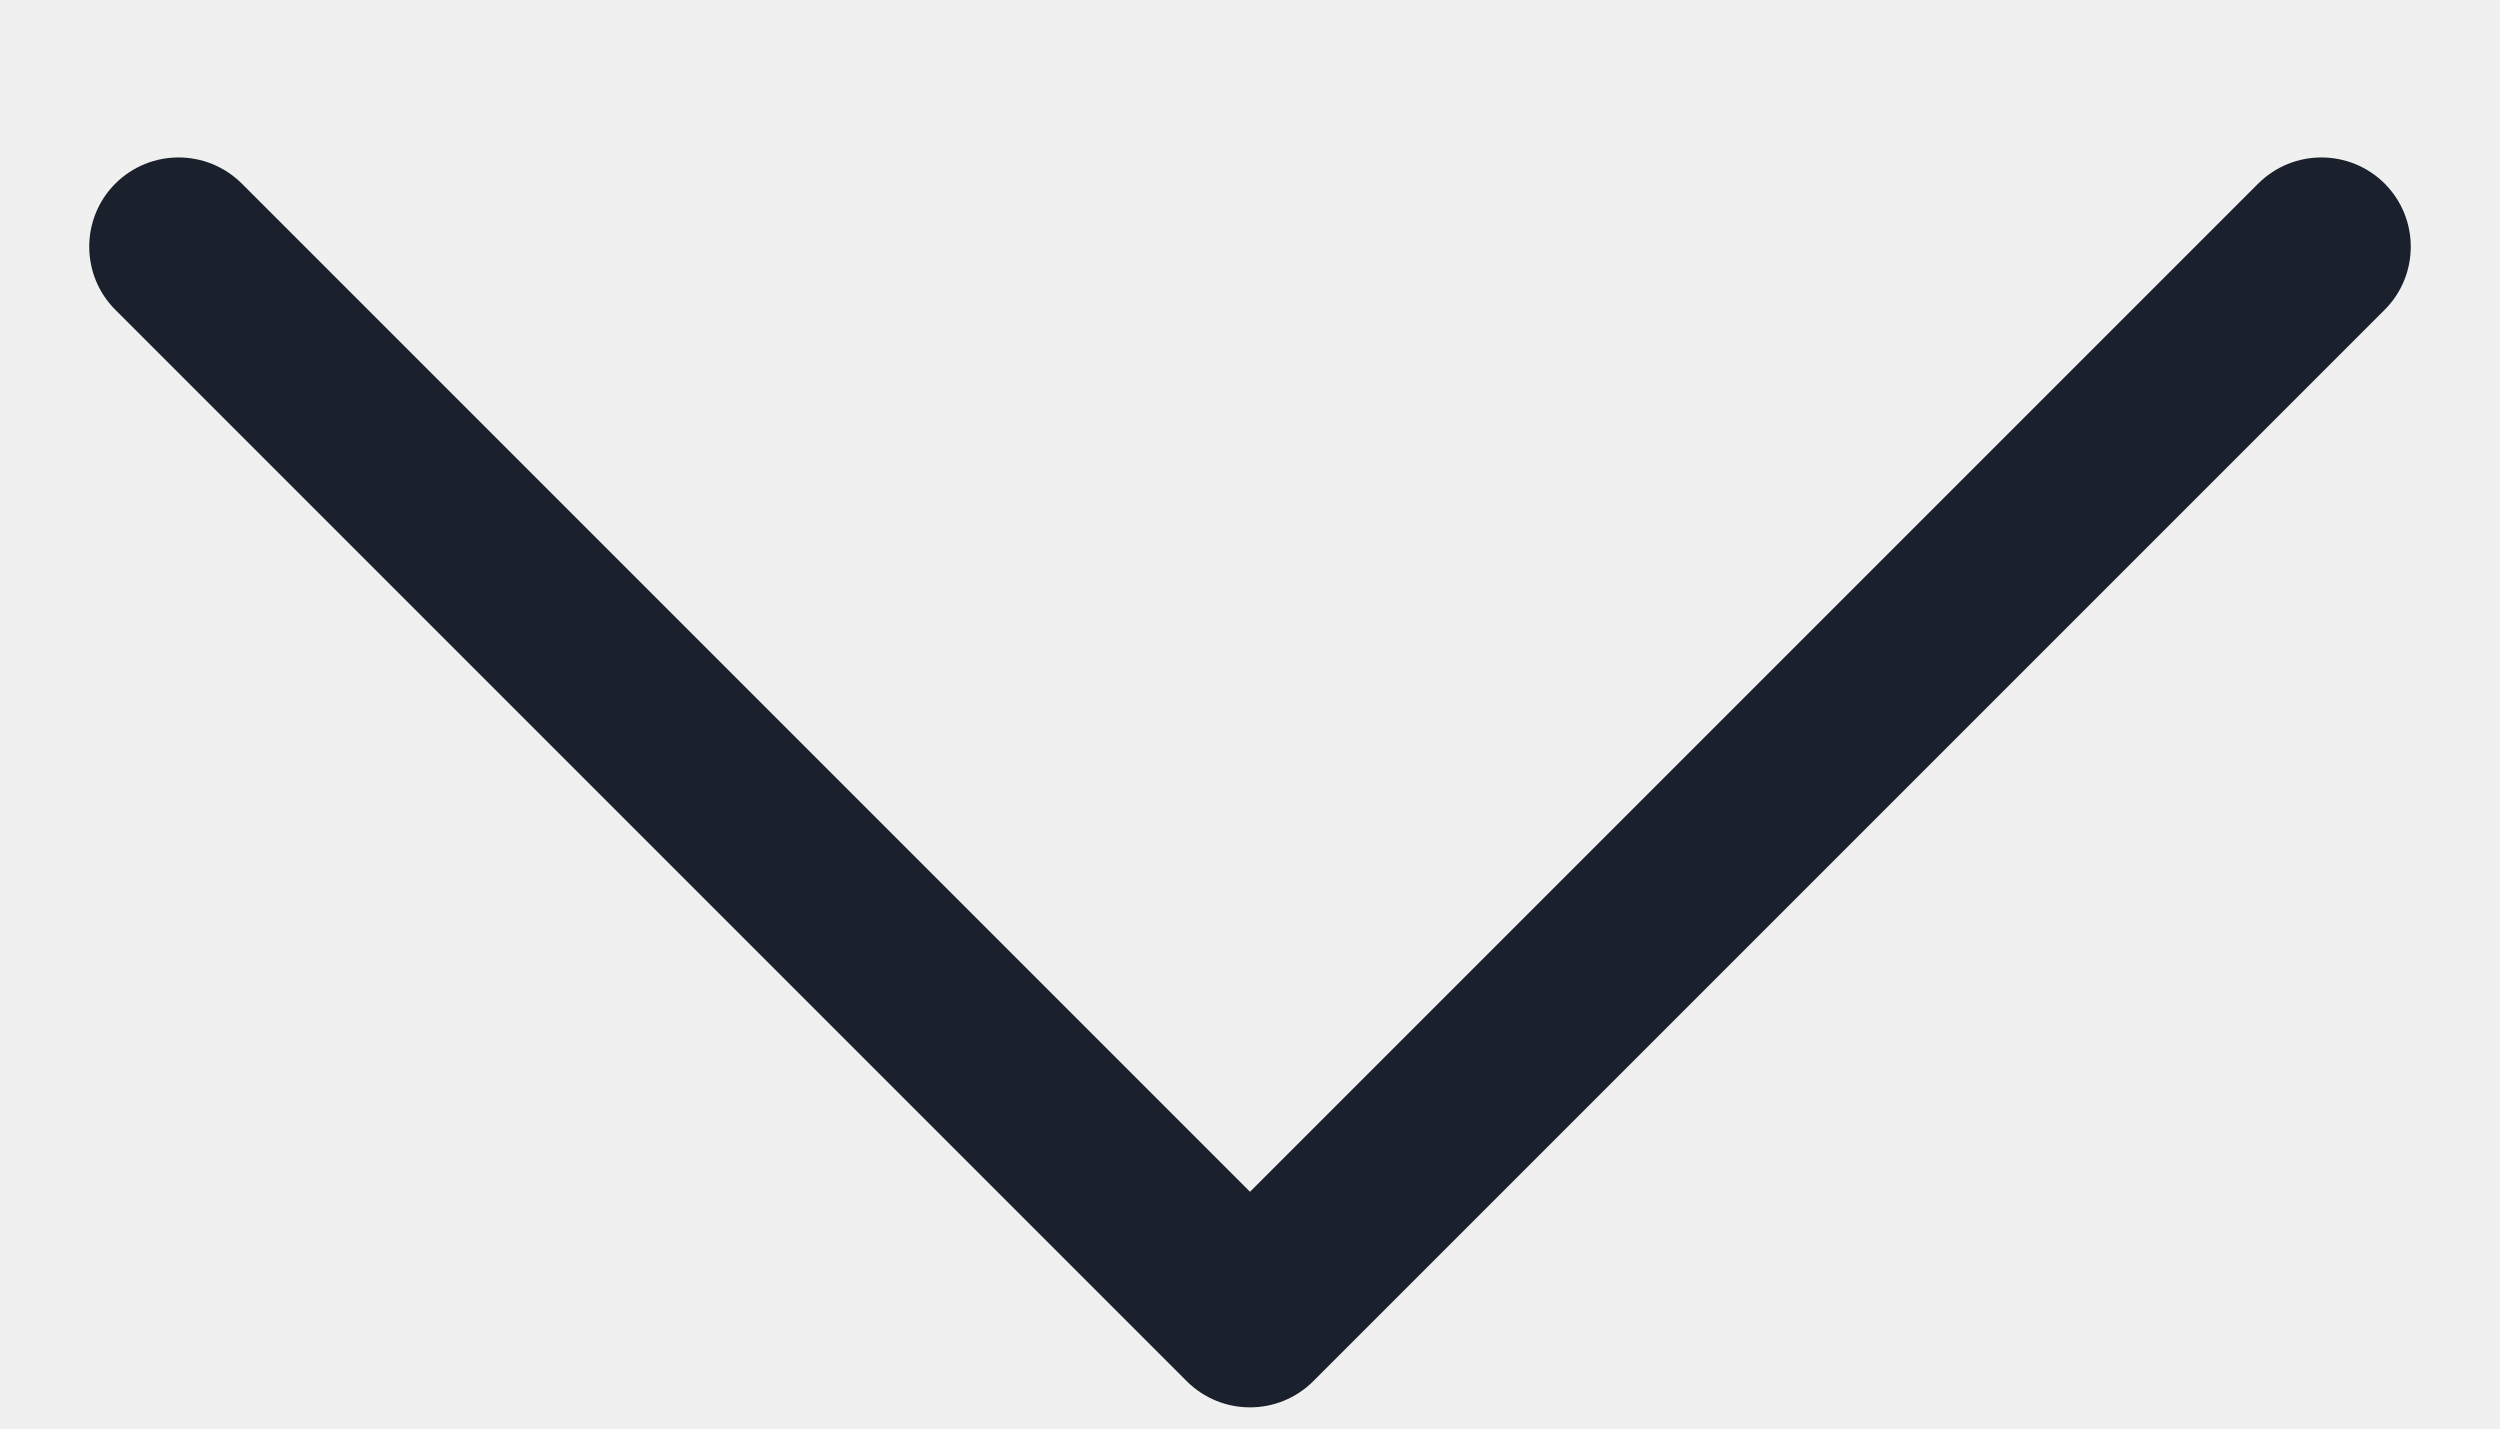
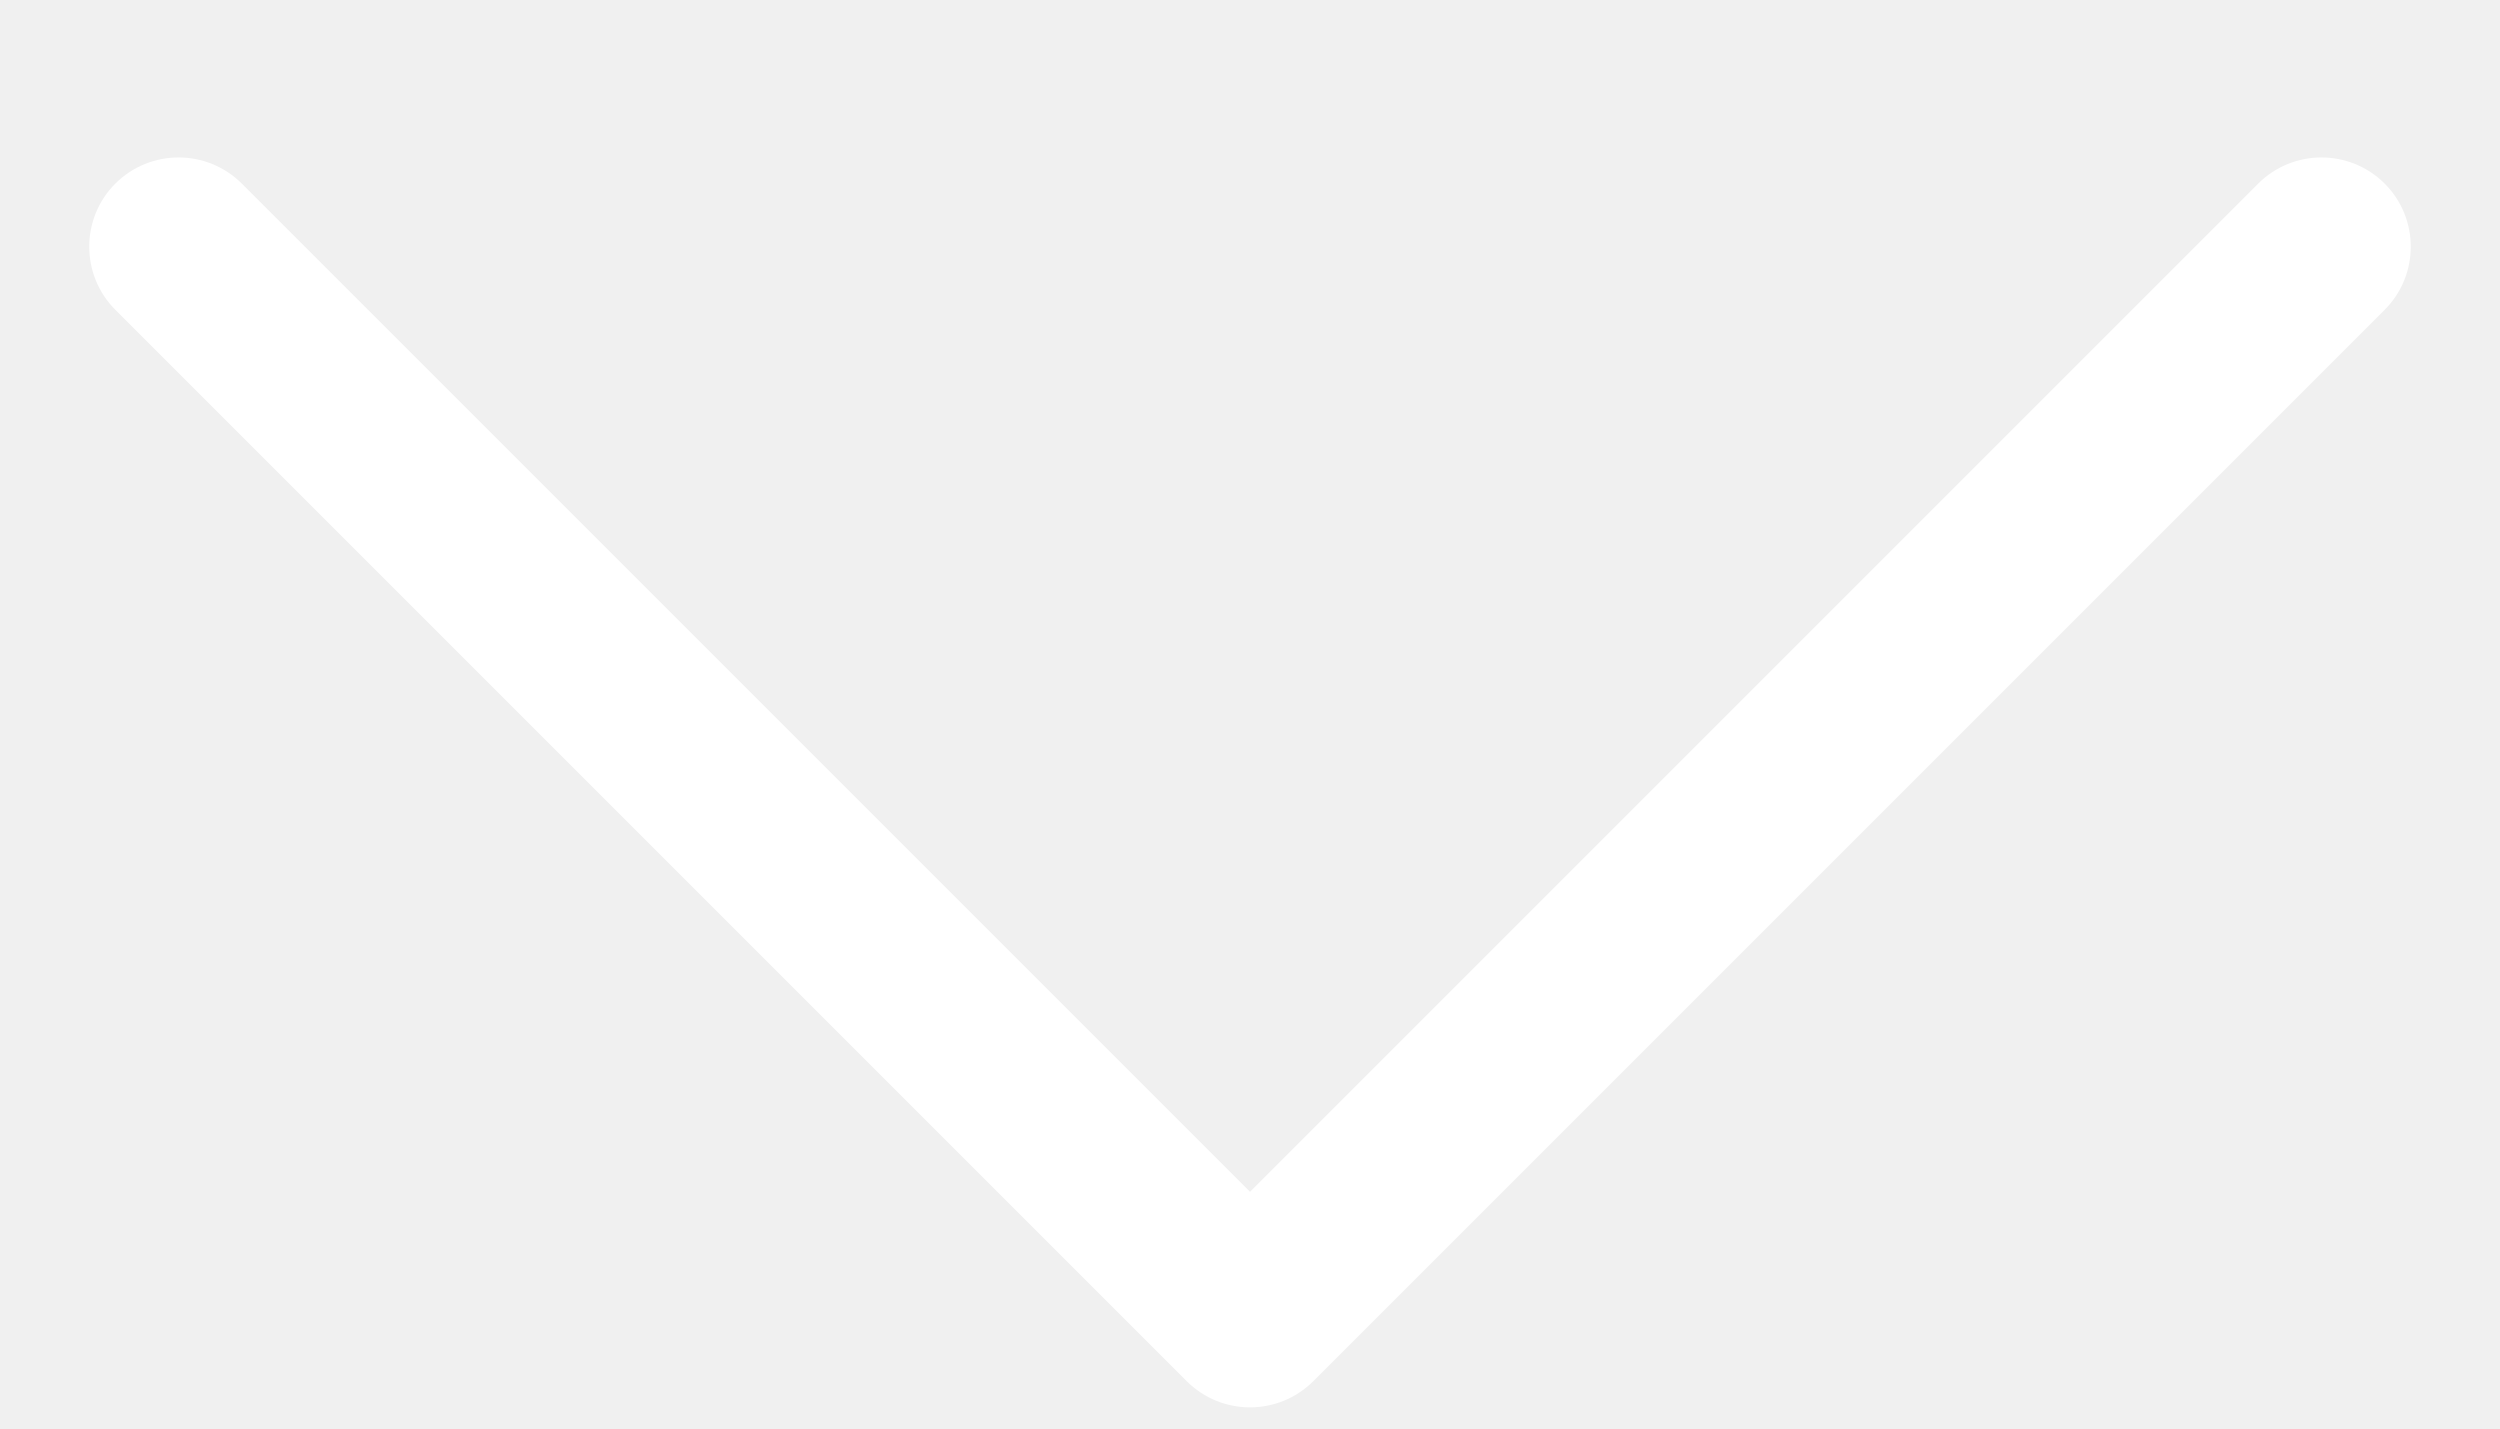
<svg xmlns="http://www.w3.org/2000/svg" width="14" height="8" viewBox="0 0 14 8" fill="none">
-   <path fill-rule="evenodd" clip-rule="evenodd" d="M0.646 1.028C0.842 0.833 1.158 0.833 1.354 1.028L7 6.674L12.646 1.028C12.842 0.833 13.158 0.833 13.354 1.028C13.549 1.223 13.549 1.54 13.354 1.735L7.354 7.735C7.158 7.93 6.842 7.93 6.646 7.735L0.646 1.735C0.451 1.54 0.451 1.223 0.646 1.028Z" fill="#1A202C" />
+   <path fill-rule="evenodd" clip-rule="evenodd" d="M0.646 1.028C0.842 0.833 1.158 0.833 1.354 1.028L7 6.674L12.646 1.028C12.842 0.833 13.158 0.833 13.354 1.028C13.549 1.223 13.549 1.54 13.354 1.735L7.354 7.735C7.158 7.93 6.842 7.93 6.646 7.735L0.646 1.735C0.451 1.54 0.451 1.223 0.646 1.028Z" fill="#fff" />
</svg>
